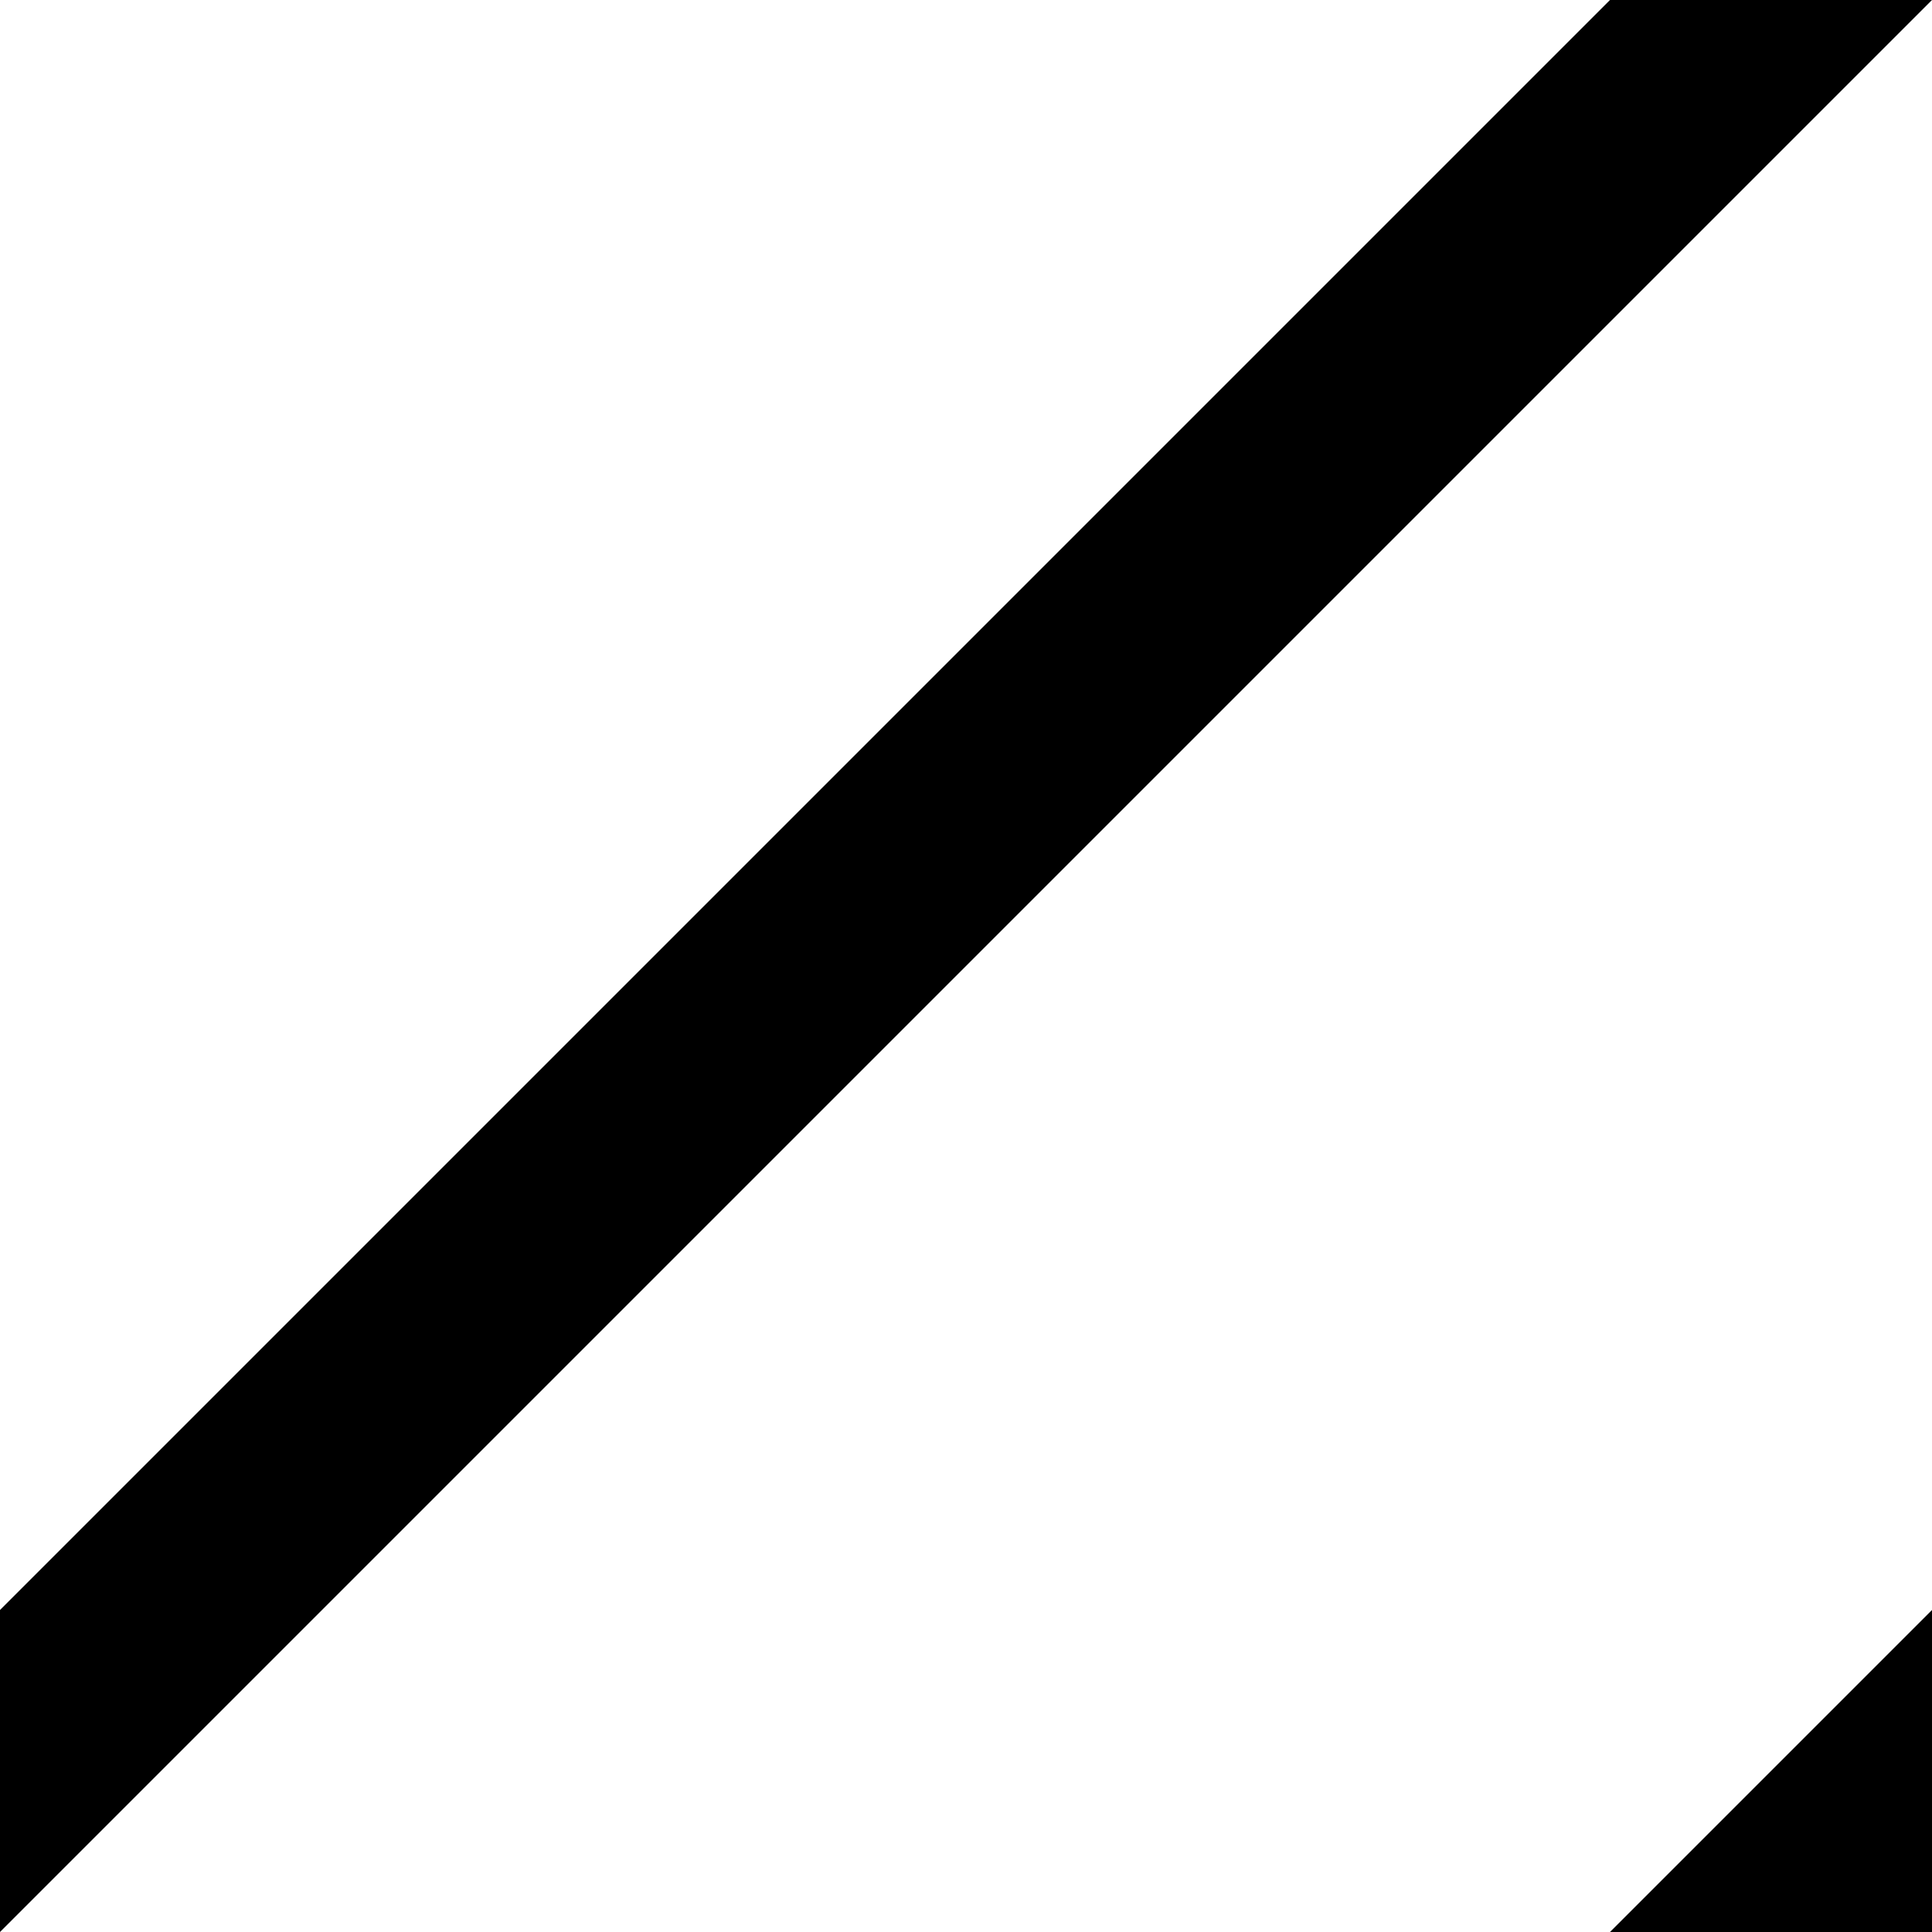
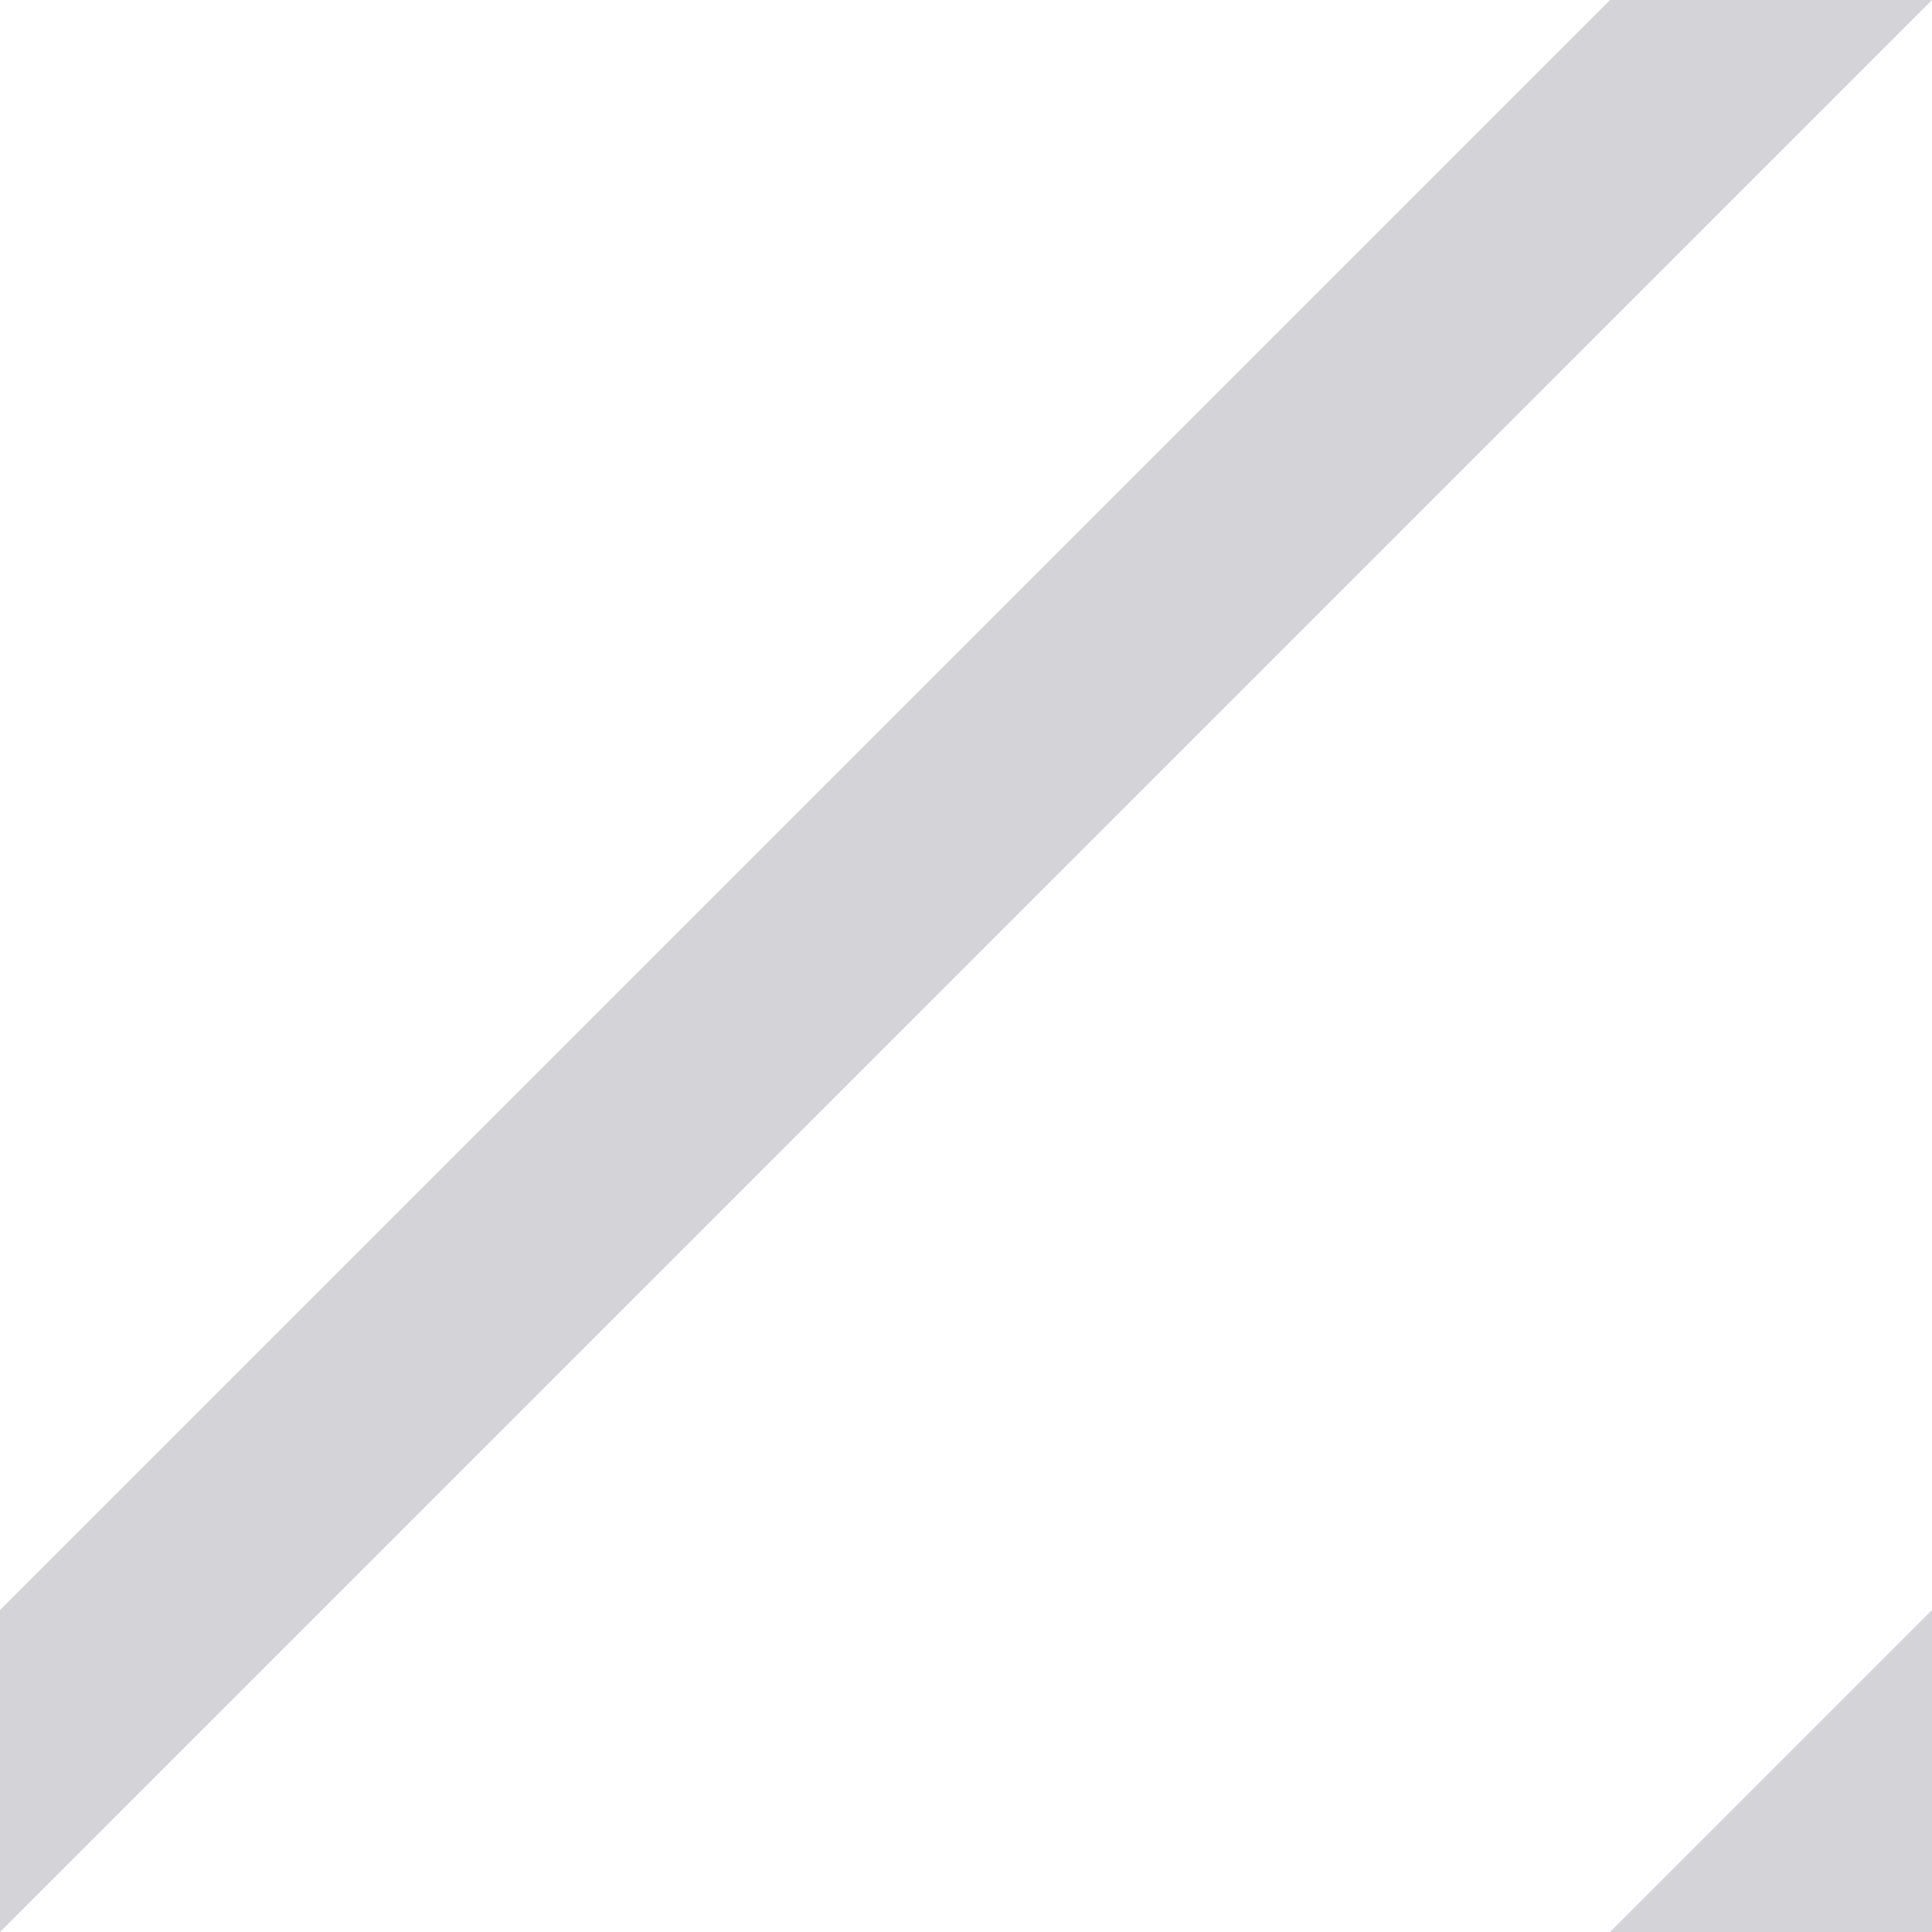
<svg xmlns="http://www.w3.org/2000/svg" width="6px" height="6px" viewBox="0 0 6 6" version="1.1">
  <defs />
-   <g id="Page-1" stroke="none" stroke-width="1" fill="none" fill-rule="evenodd">
-     <g id="Artboard-3-Copy-2" fill="#000000">
+   <g id="Page-1" stroke="none" stroke-width="1" fill="#d4d4d8" fill-rule="evenodd">
+     <g id="Artboard-3-Copy-2" fill="#d4d4d8">
      <polygon id="Rectangle-9" points="5 0 6 0 0 6 0 5" />
      <polygon id="Rectangle-9-Copy" points="6 5 6 6 5 6" />
    </g>
  </g>
</svg>
